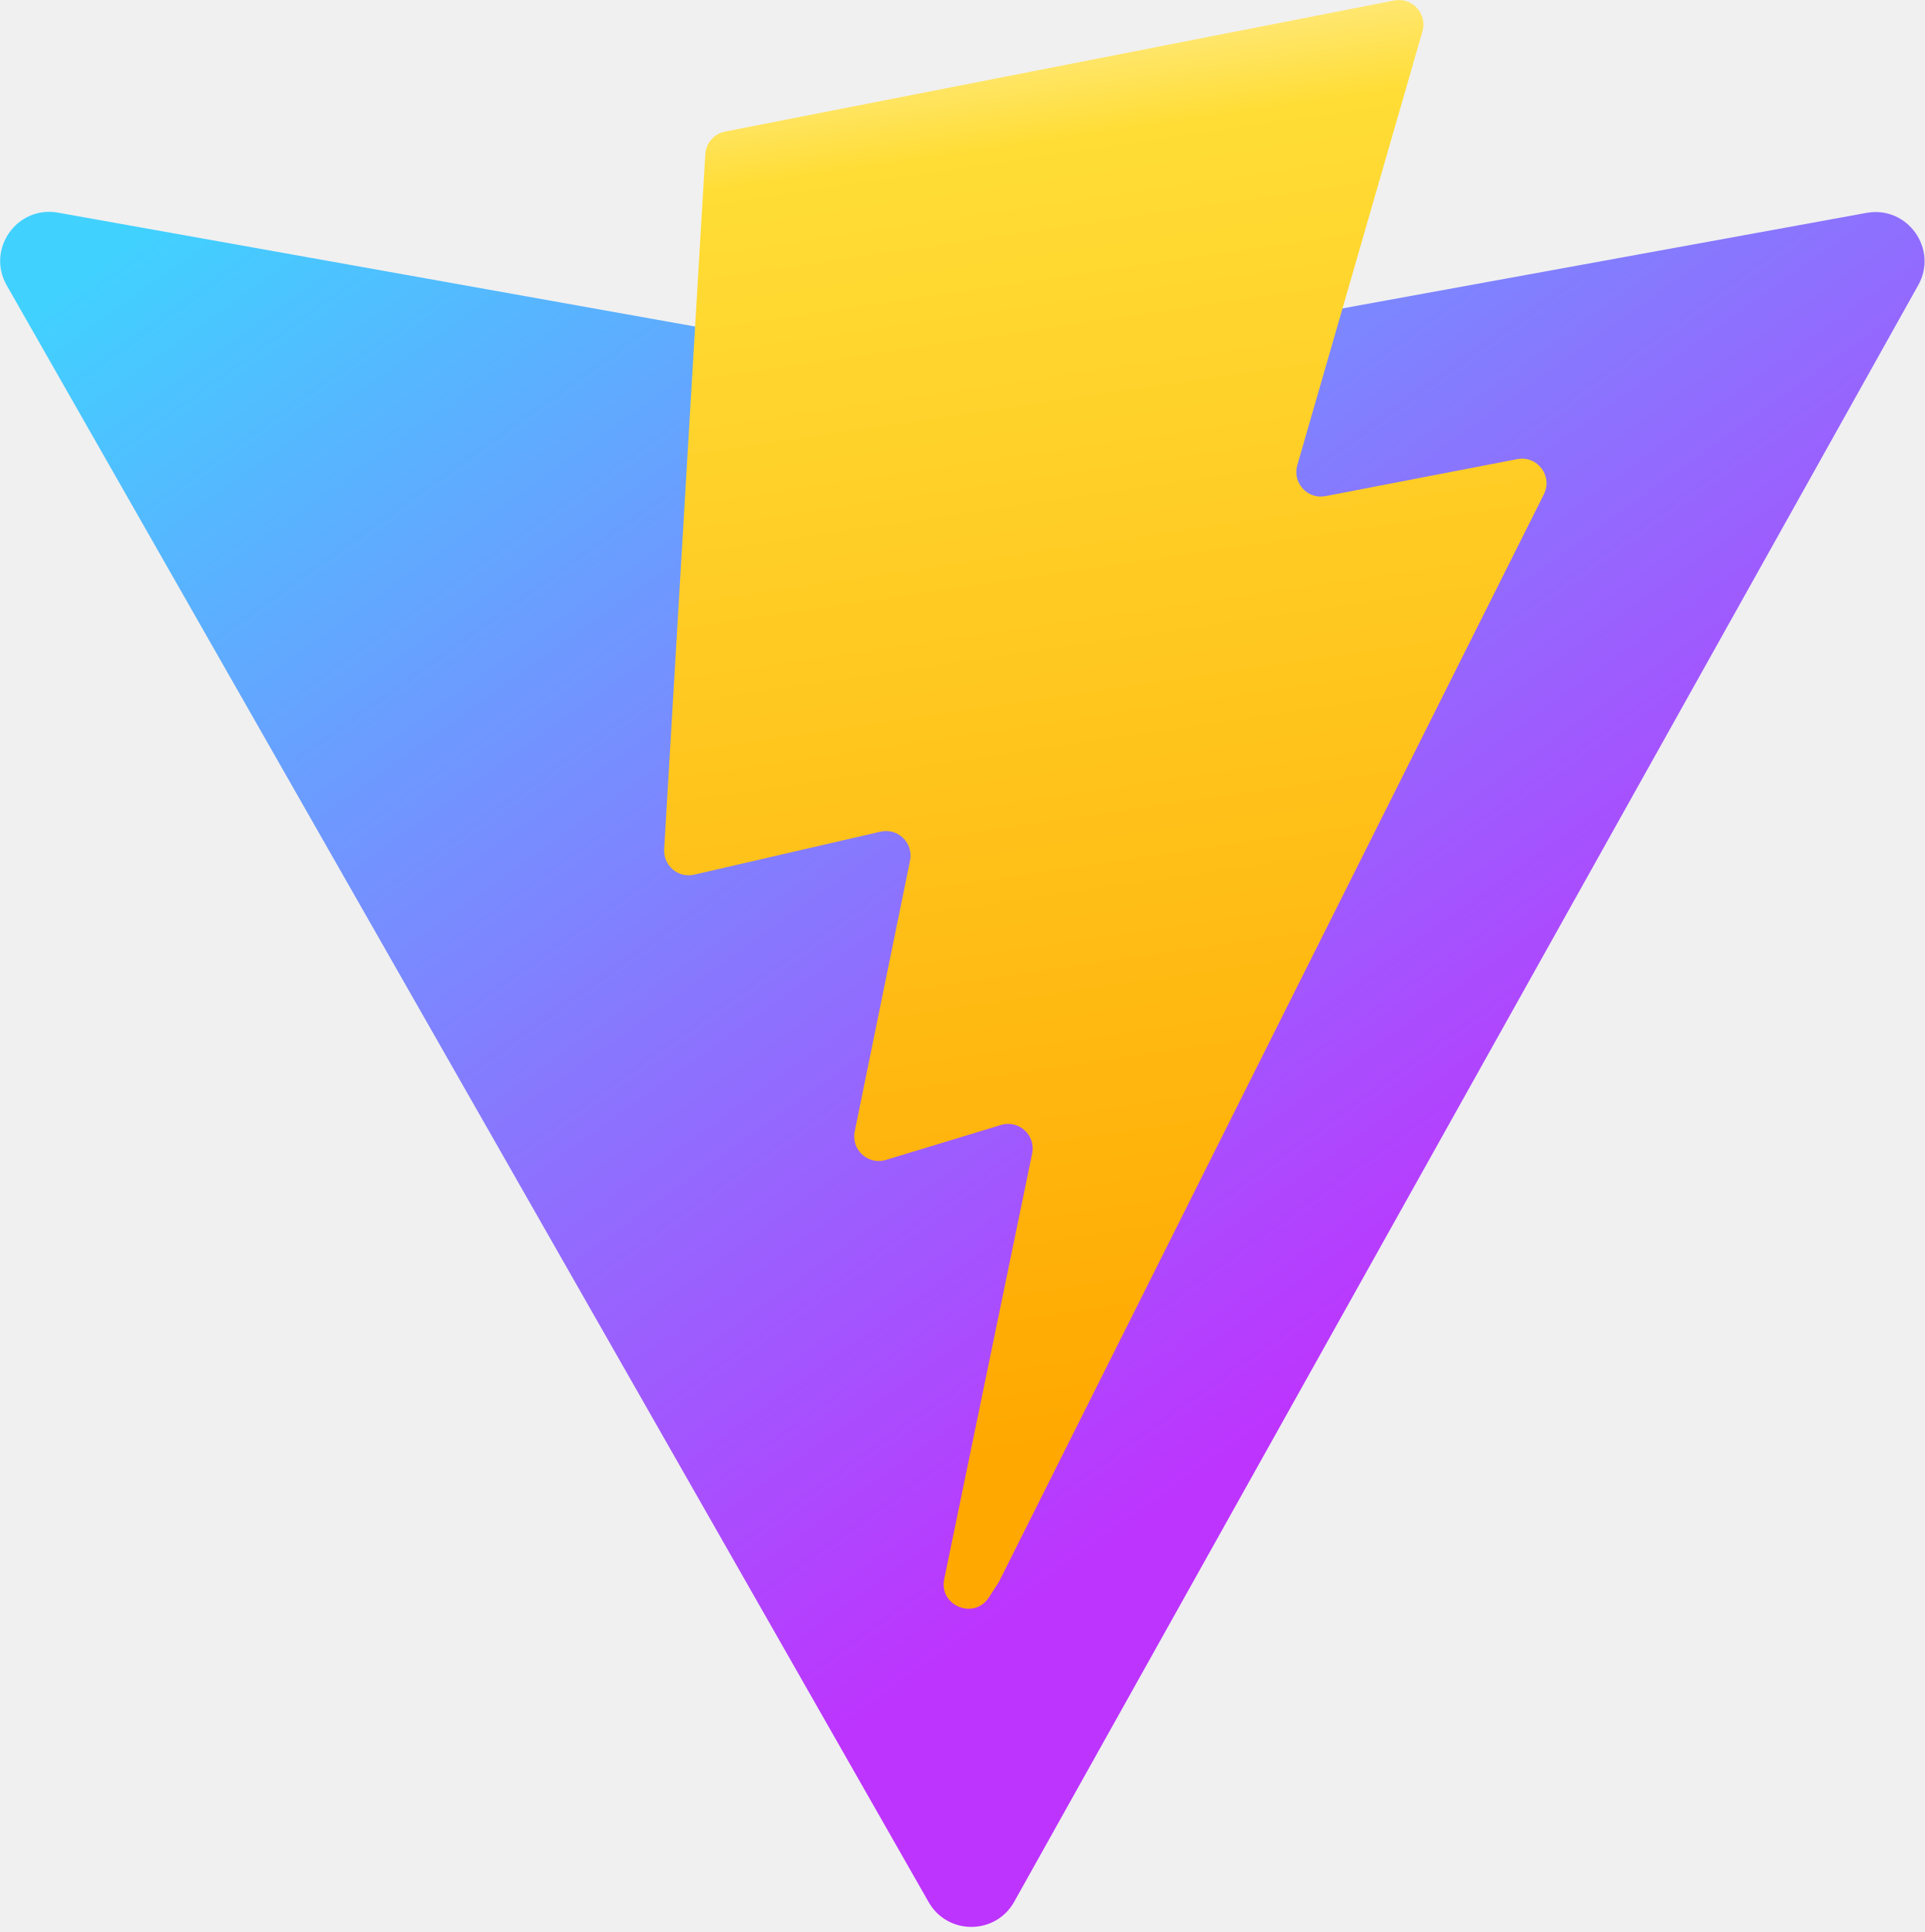
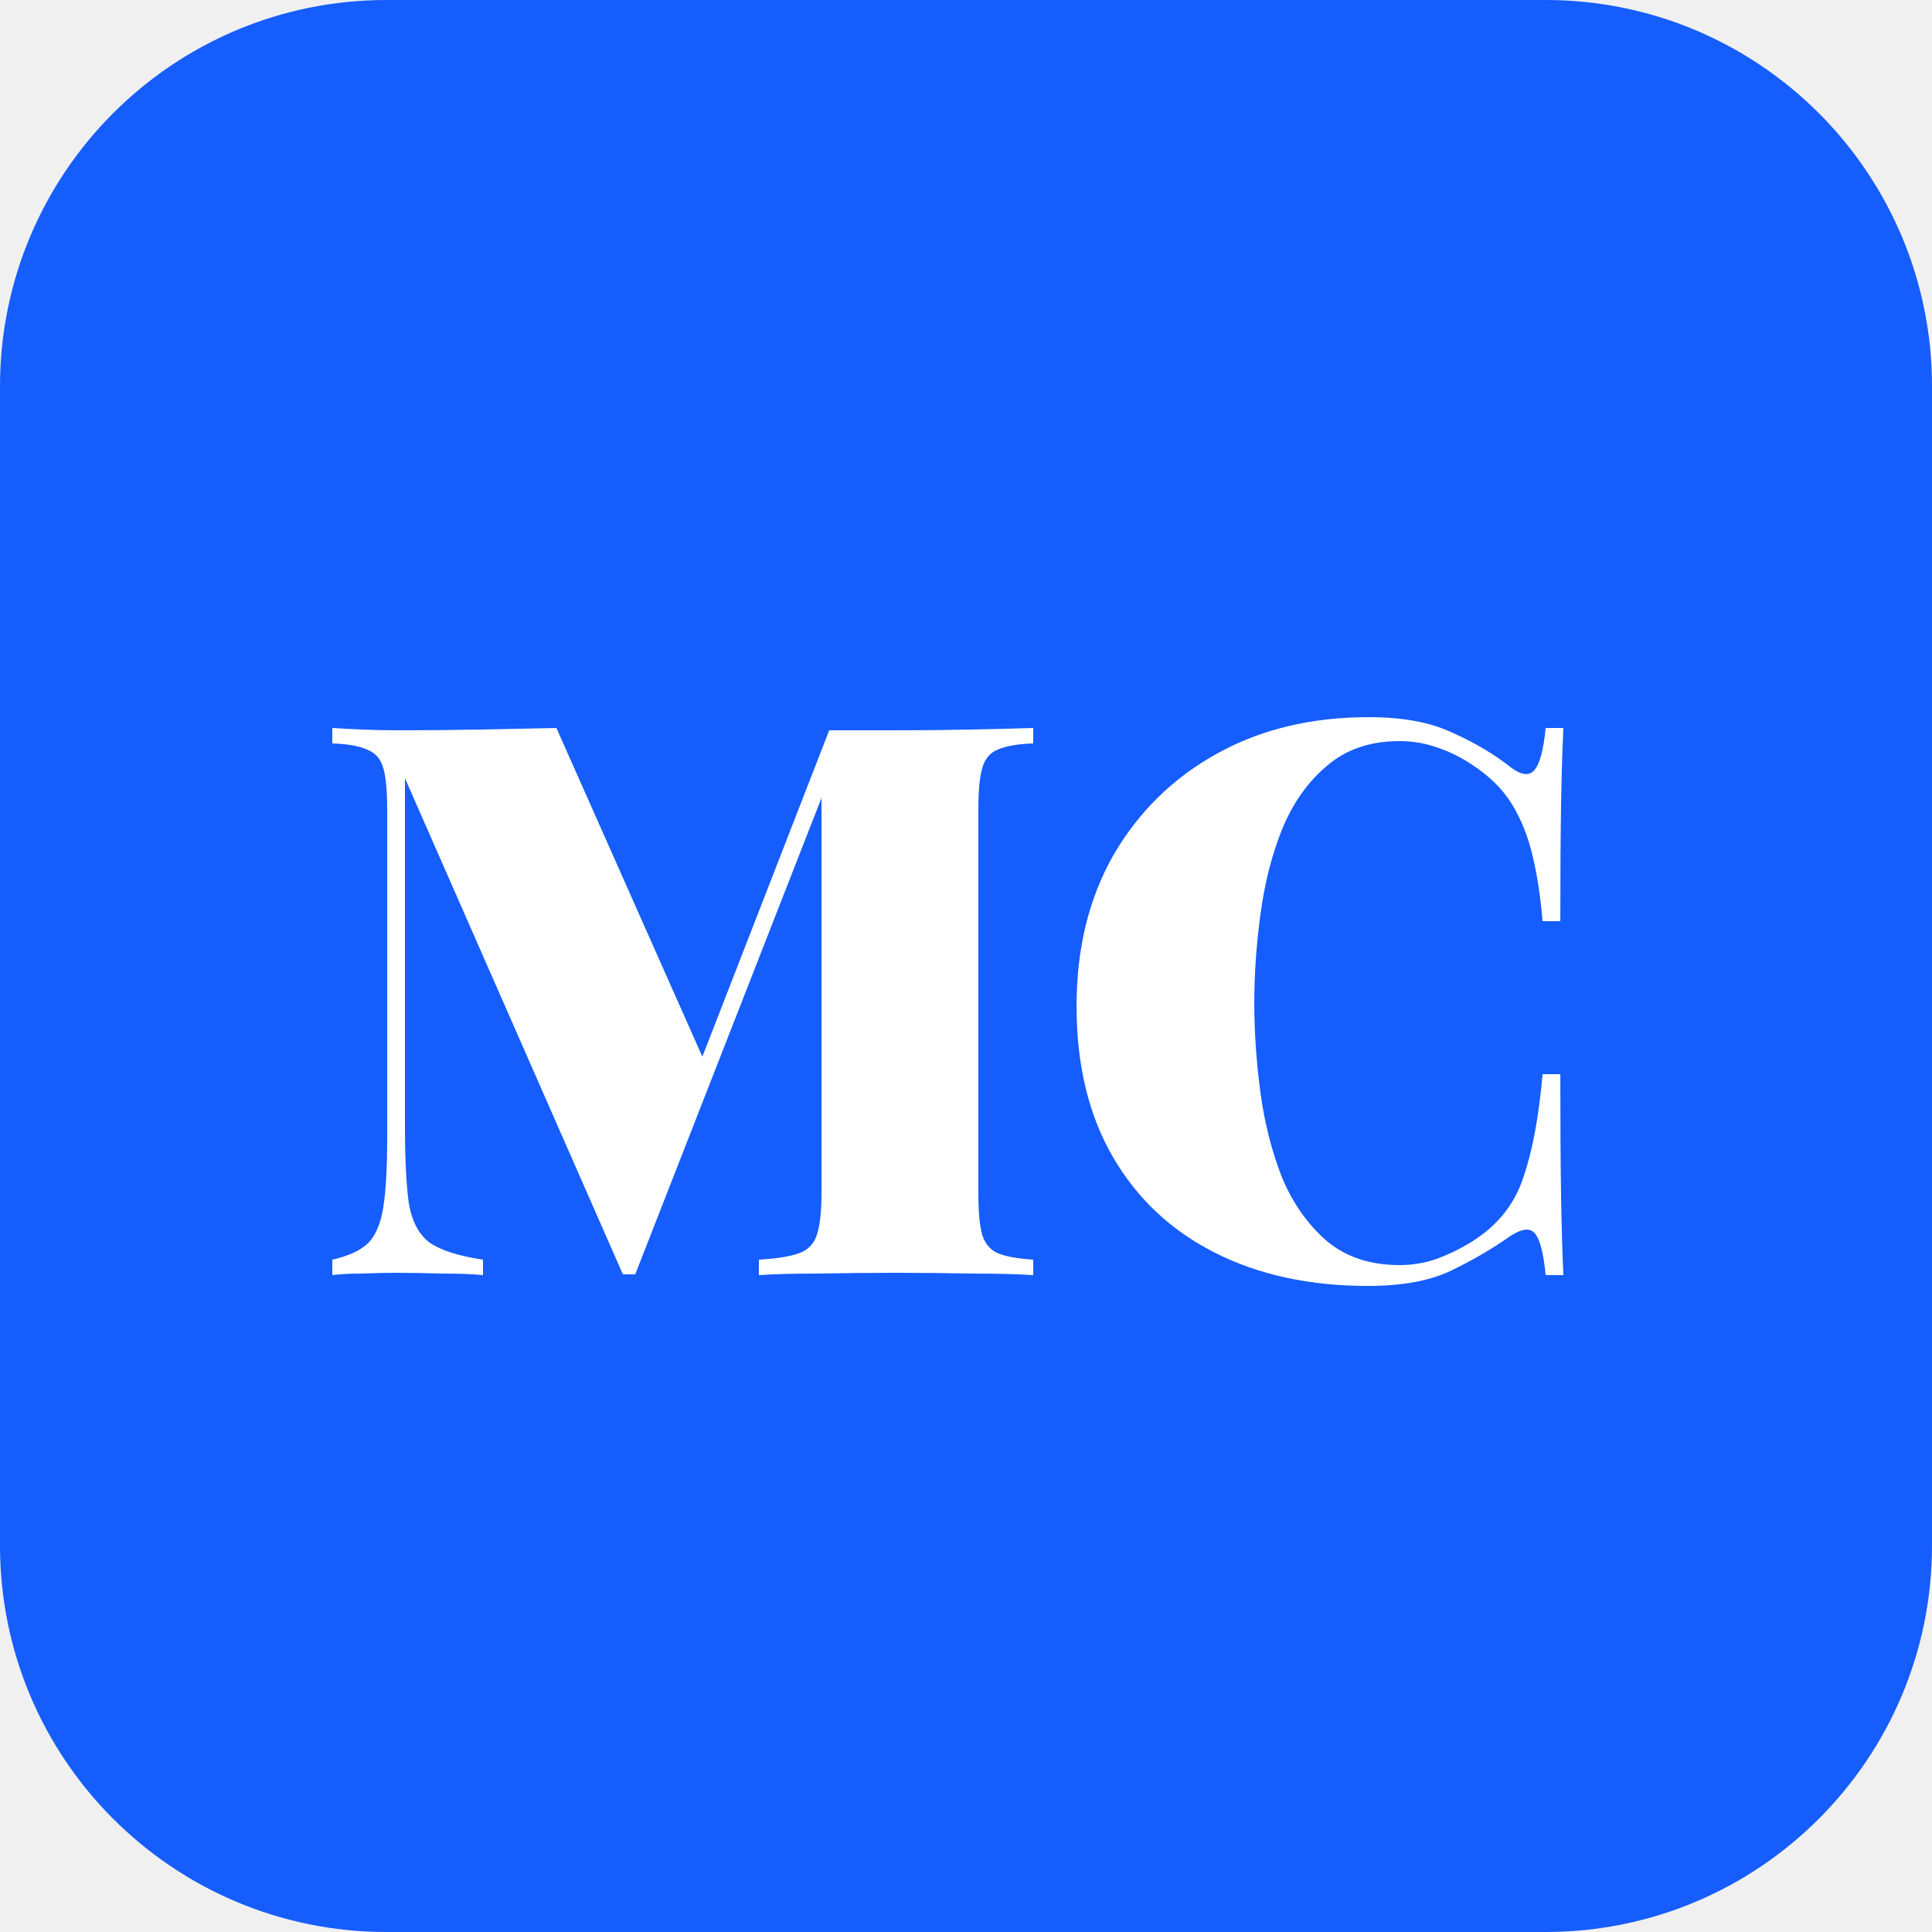
- <svg xmlns="http://www.w3.org/2000/svg" aria-hidden="true" role="img" class="iconify iconify--logos" width="31.88" height="32" preserveAspectRatio="xMidYMid meet" viewBox="0 0 256 257">
-   <defs>
-     <linearGradient id="IconifyId1813088fe1fbc01fb466" x1="-.828%" x2="57.636%" y1="7.652%" y2="78.411%">
-       <stop offset="0%" stop-color="#41D1FF" />
-       <stop offset="100%" stop-color="#BD34FE" />
-     </linearGradient>
-     <linearGradient id="IconifyId1813088fe1fbc01fb467" x1="43.376%" x2="50.316%" y1="2.242%" y2="89.03%">
-       <stop offset="0%" stop-color="#FFEA83" />
-       <stop offset="8.333%" stop-color="#FFDD35" />
-       <stop offset="100%" stop-color="#FFA800" />
-     </linearGradient>
-   </defs>
-   <path fill="url(#IconifyId1813088fe1fbc01fb466)" d="M255.153 37.938L134.897 252.976c-2.483 4.44-8.862 4.466-11.382.048L.875 37.958c-2.746-4.814 1.371-10.646 6.827-9.67l120.385 21.517a6.537 6.537 0 0 0 2.322-.004l117.867-21.483c5.438-.991 9.574 4.796 6.877 9.62Z" />
-   <path fill="url(#IconifyId1813088fe1fbc01fb467)" d="M185.432.063L96.44 17.501a3.268 3.268 0 0 0-2.634 3.014l-5.474 92.456a3.268 3.268 0 0 0 3.997 3.378l24.777-5.718c2.318-.535 4.413 1.507 3.936 3.838l-7.361 36.047c-.495 2.426 1.782 4.5 4.151 3.78l15.304-4.649c2.372-.72 4.652 1.36 4.15 3.788l-11.698 56.621c-.732 3.542 3.979 5.473 5.943 2.437l1.313-2.028l72.516-144.72c1.215-2.423-.88-5.186-3.54-4.672l-25.505 4.922c-2.396.462-4.435-1.77-3.759-4.114l16.646-57.705c.677-2.35-1.37-4.583-3.769-4.113Z" />
+ <svg xmlns="http://www.w3.org/2000/svg" width="50" height="50" viewBox="0 0 50 50" fill="none">
+   <rect width="50" height="50" rx="10" fill="#155DFC" />
+   <path d="M26.74 18.84V19.24C26.34 19.253 26.033 19.307 25.82 19.4C25.62 19.48 25.487 19.64 25.42 19.88C25.353 20.107 25.32 20.467 25.32 20.96V30.88C25.32 31.36 25.353 31.72 25.42 31.96C25.5 32.2 25.64 32.36 25.84 32.44C26.04 32.52 26.34 32.573 26.74 32.6V33C26.327 32.973 25.8 32.96 25.16 32.96C24.52 32.947 23.867 32.94 23.2 32.94C22.48 32.94 21.8 32.947 21.16 32.96C20.533 32.96 20.027 32.973 19.64 33V32.6C20.093 32.573 20.433 32.52 20.66 32.44C20.9 32.36 21.06 32.2 21.14 31.96C21.22 31.72 21.26 31.36 21.26 30.88V20.18L21.46 20.14L16.44 32.98H16.12L10.48 20.14V29.08C10.48 29.973 10.513 30.66 10.58 31.14C10.66 31.607 10.84 31.947 11.12 32.16C11.413 32.36 11.873 32.507 12.5 32.6V33C12.233 32.973 11.887 32.96 11.46 32.96C11.033 32.947 10.633 32.94 10.26 32.94C9.967 32.94 9.667 32.947 9.36 32.96C9.053 32.96 8.8 32.973 8.6 33V32.6C9.013 32.507 9.32 32.367 9.52 32.18C9.72 31.98 9.853 31.667 9.92 31.24C9.987 30.813 10.02 30.227 10.02 29.48V20.96C10.02 20.467 9.987 20.107 9.92 19.88C9.853 19.64 9.713 19.48 9.5 19.4C9.3 19.307 9 19.253 8.6 19.24V18.84C8.8 18.853 9.053 18.867 9.36 18.88C9.667 18.893 9.967 18.9 10.26 18.9C11.033 18.9 11.773 18.893 12.48 18.88C13.187 18.867 13.827 18.853 14.4 18.84L18.36 27.76L17.76 28.42L21.46 18.9C21.727 18.9 22.013 18.9 22.32 18.9C22.627 18.9 22.92 18.9 23.2 18.9C23.867 18.9 24.52 18.893 25.16 18.88C25.8 18.867 26.327 18.853 26.74 18.84ZM35.421 18.56C36.301 18.56 37.021 18.693 37.581 18.96C38.154 19.213 38.661 19.513 39.101 19.86C39.367 20.06 39.567 20.087 39.701 19.94C39.847 19.78 39.947 19.413 40.001 18.84H40.461C40.434 19.373 40.414 20.027 40.401 20.8C40.387 21.56 40.381 22.573 40.381 23.84H39.921C39.867 23.2 39.781 22.633 39.661 22.14C39.541 21.633 39.361 21.187 39.121 20.8C38.881 20.413 38.534 20.073 38.081 19.78C37.801 19.593 37.501 19.447 37.181 19.34C36.874 19.233 36.554 19.18 36.221 19.18C35.461 19.18 34.834 19.393 34.341 19.82C33.847 20.233 33.461 20.78 33.181 21.46C32.914 22.127 32.727 22.86 32.621 23.66C32.514 24.447 32.461 25.213 32.461 25.96C32.461 26.707 32.514 27.48 32.621 28.28C32.727 29.067 32.914 29.8 33.181 30.48C33.461 31.147 33.847 31.693 34.341 32.12C34.834 32.533 35.461 32.74 36.221 32.74C36.554 32.74 36.874 32.687 37.181 32.58C37.501 32.46 37.801 32.313 38.081 32.14C38.747 31.727 39.194 31.173 39.421 30.48C39.661 29.787 39.827 28.893 39.921 27.8H40.381C40.381 29.107 40.387 30.167 40.401 30.98C40.414 31.78 40.434 32.453 40.461 33H40.001C39.947 32.427 39.854 32.067 39.721 31.92C39.601 31.773 39.394 31.793 39.101 31.98C38.607 32.327 38.081 32.633 37.521 32.9C36.974 33.153 36.267 33.28 35.401 33.28C33.894 33.28 32.574 32.993 31.441 32.42C30.307 31.847 29.427 31.02 28.801 29.94C28.174 28.86 27.861 27.56 27.861 26.04C27.861 24.547 28.181 23.24 28.821 22.12C29.474 21 30.367 20.127 31.501 19.5C32.634 18.873 33.941 18.56 35.421 18.56Z" fill="white" />
</svg>
